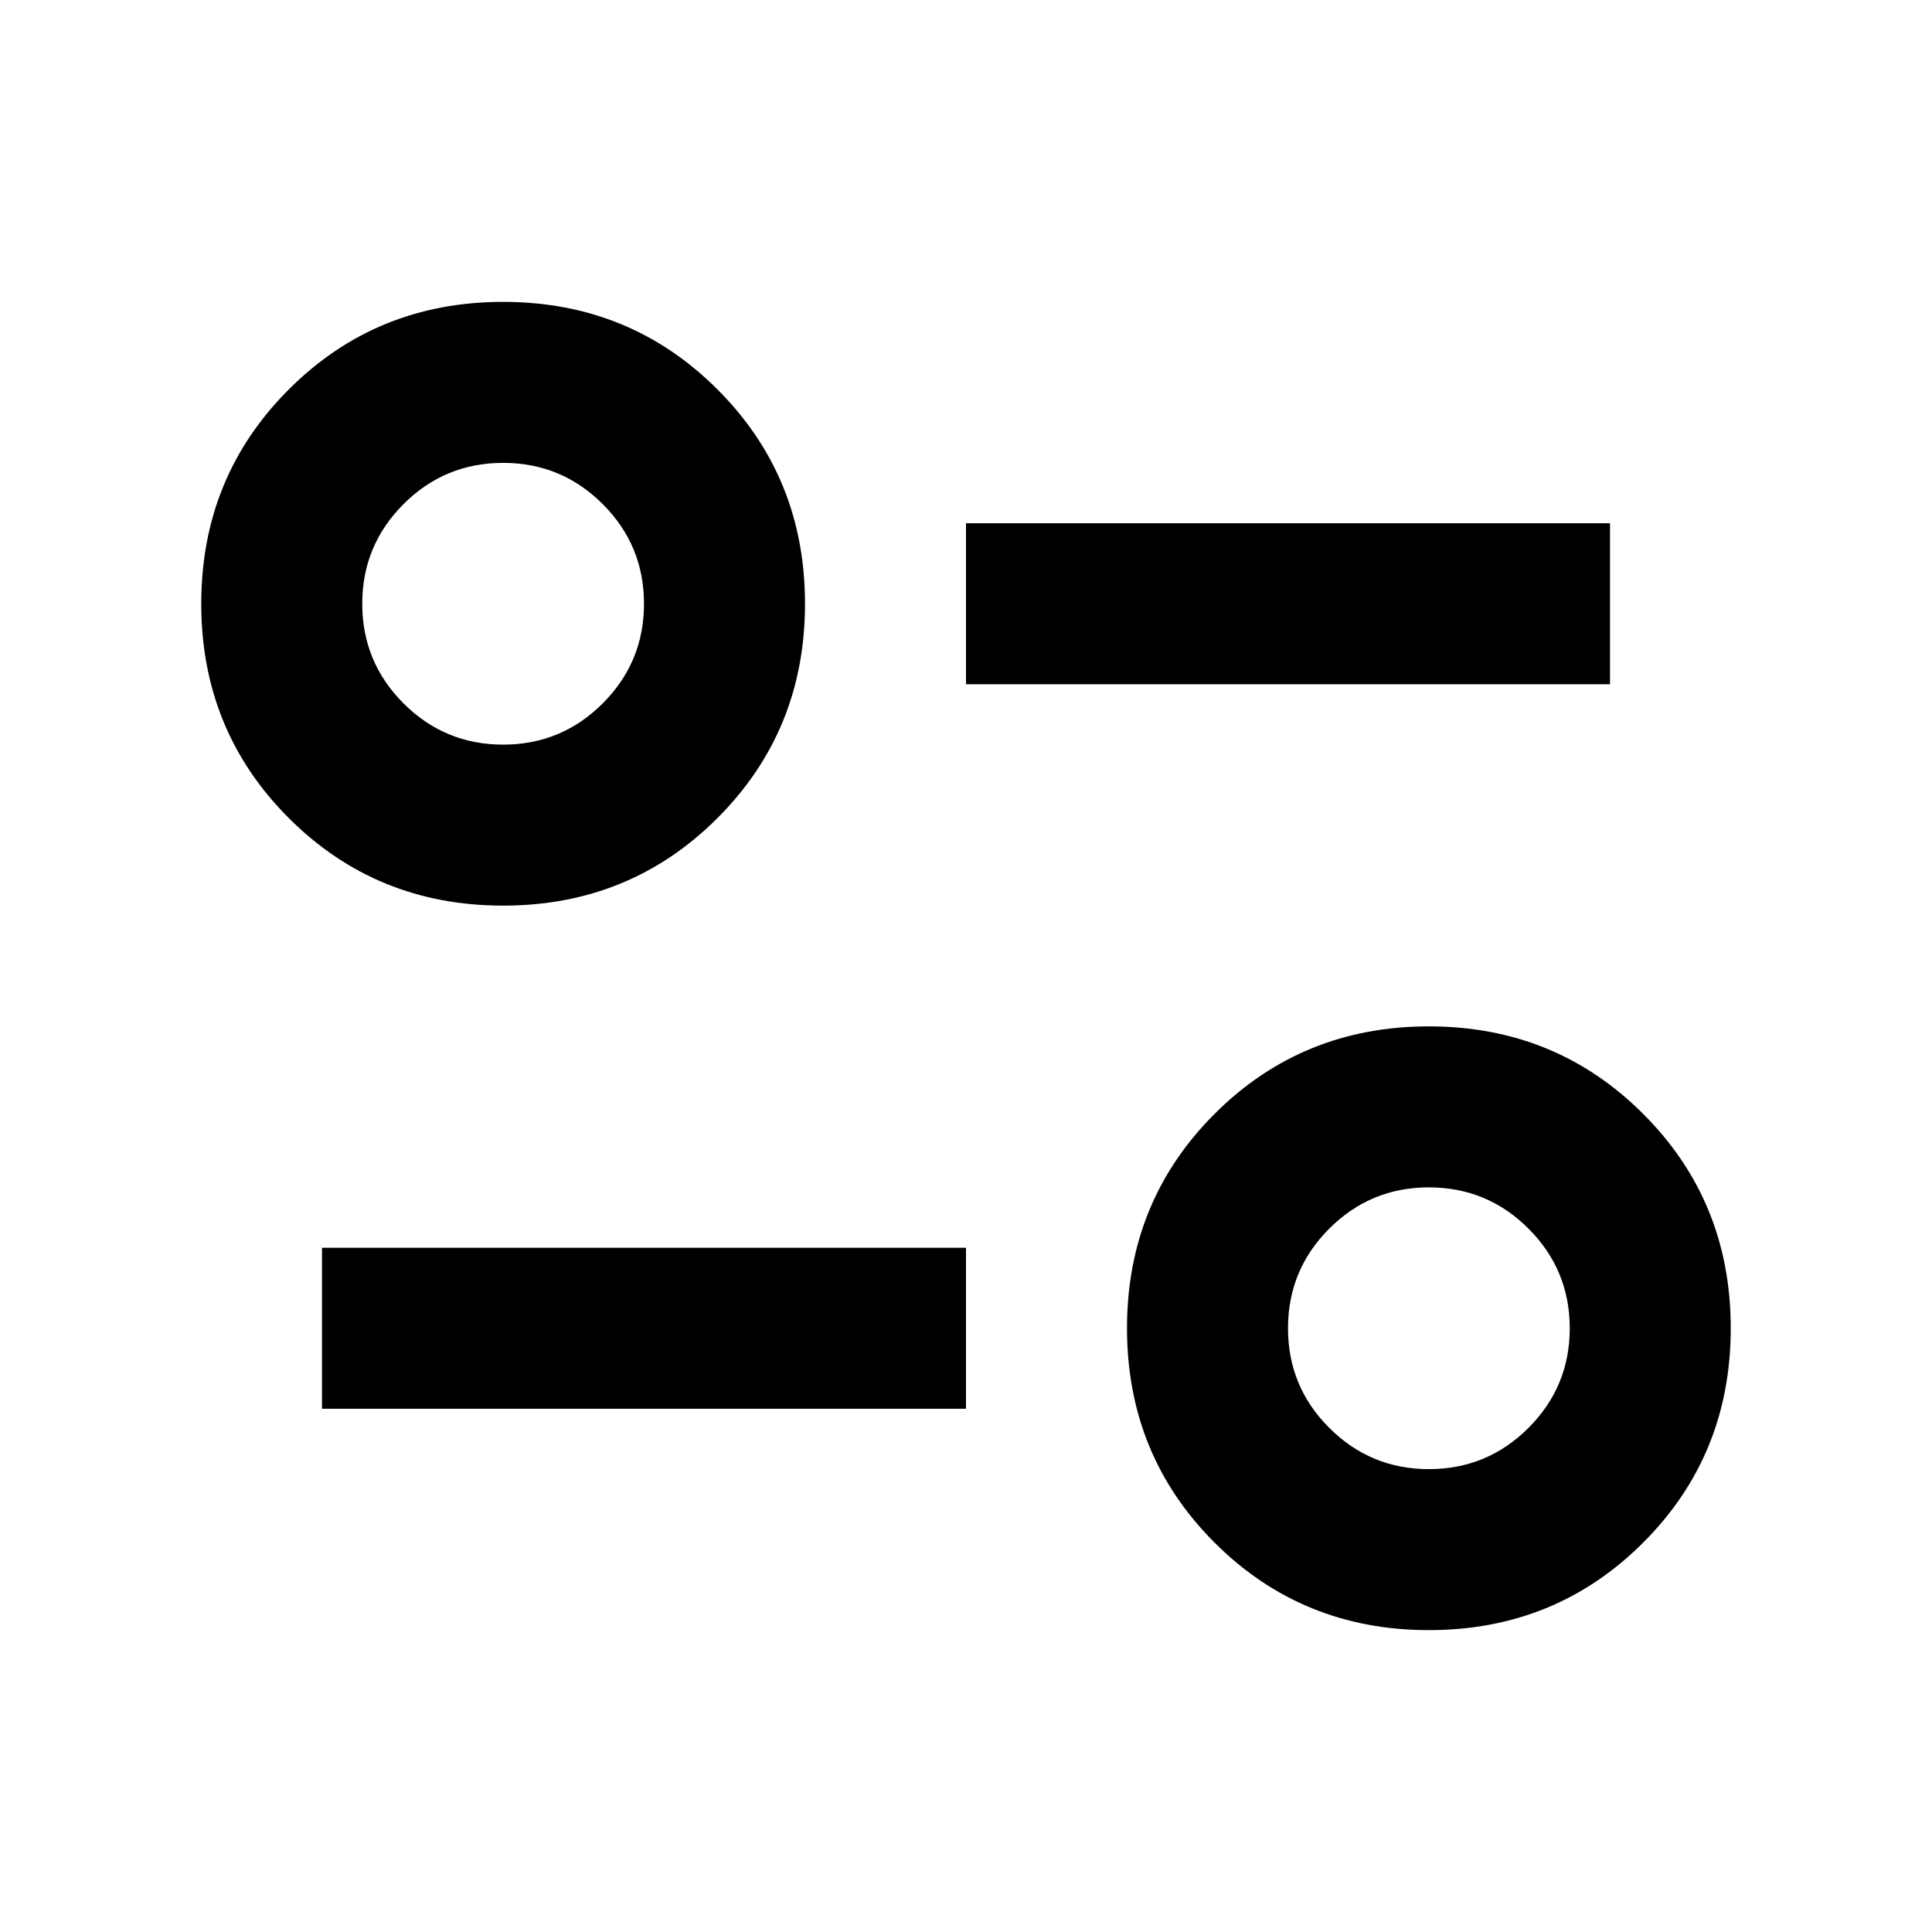
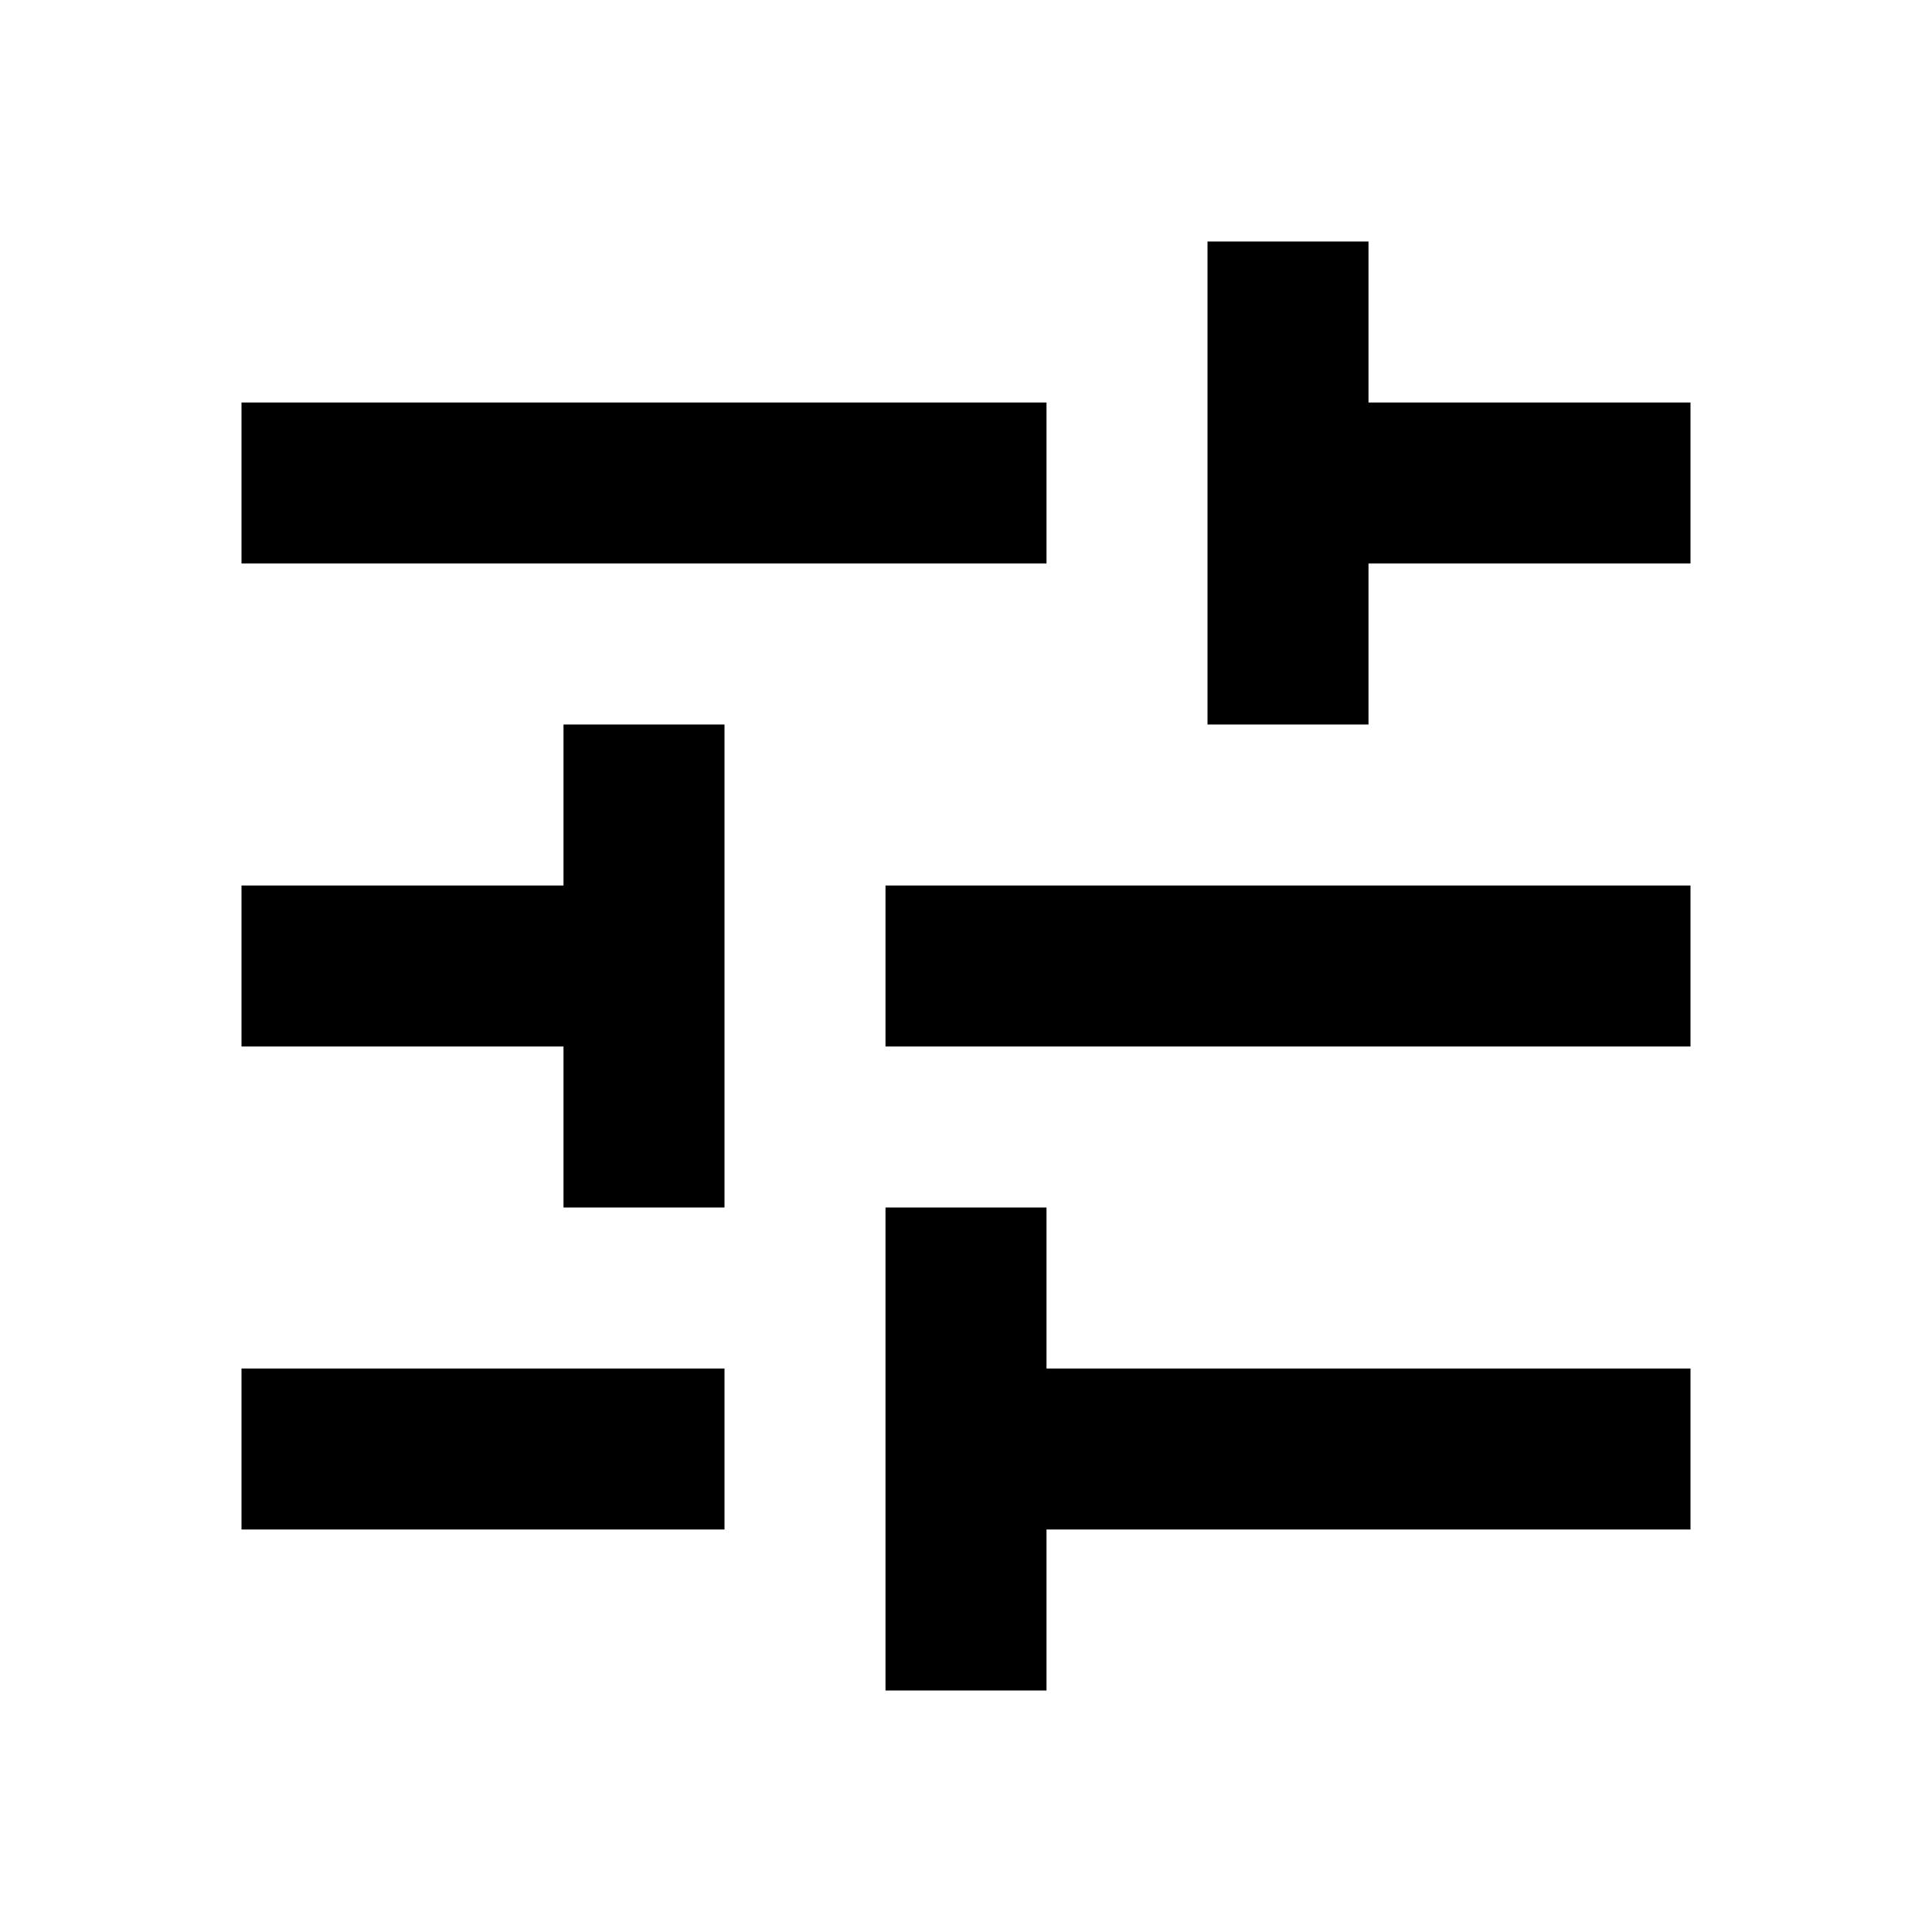
<svg xmlns="http://www.w3.org/2000/svg" height="24px" viewBox="0 -960 960 960" width="24px" fill="#000">
-   <path d="M710-150q-63 0-106.5-43.5T560-300q0-63 43.5-106.5T710-450q63 0 106.5 43.5T860-300q0 63-43.5 106.5T710-150Zm0-80q29 0 49.5-20.5T780-300q0-29-20.5-49.5T710-370q-29 0-49.5 20.5T640-300q0 29 20.5 49.5T710-230Zm-550-30v-80h320v80H160Zm90-250q-63 0-106.5-43.5T100-660q0-63 43.5-106.5T250-810q63 0 106.5 43.5T400-660q0 63-43.5 106.5T250-510Zm0-80q29 0 49.5-20.5T320-660q0-29-20.5-49.5T250-730q-29 0-49.5 20.5T180-660q0 29 20.5 49.5T250-590Zm230-30v-80h320v80H480Zm230 320ZM250-660Z" />
+   <path d="M440-120v-240h80v80h320v80H520v80h-80Zm-320-80v-80h240v80H120Zm160-160v-80H120v-80h160v-80h80v240h-80Zm160-80v-80h400v80H440Zm160-160v-240h80v80h160v80H680v80h-80Zm-480-80v-80h400v80H120Z" />
</svg>
